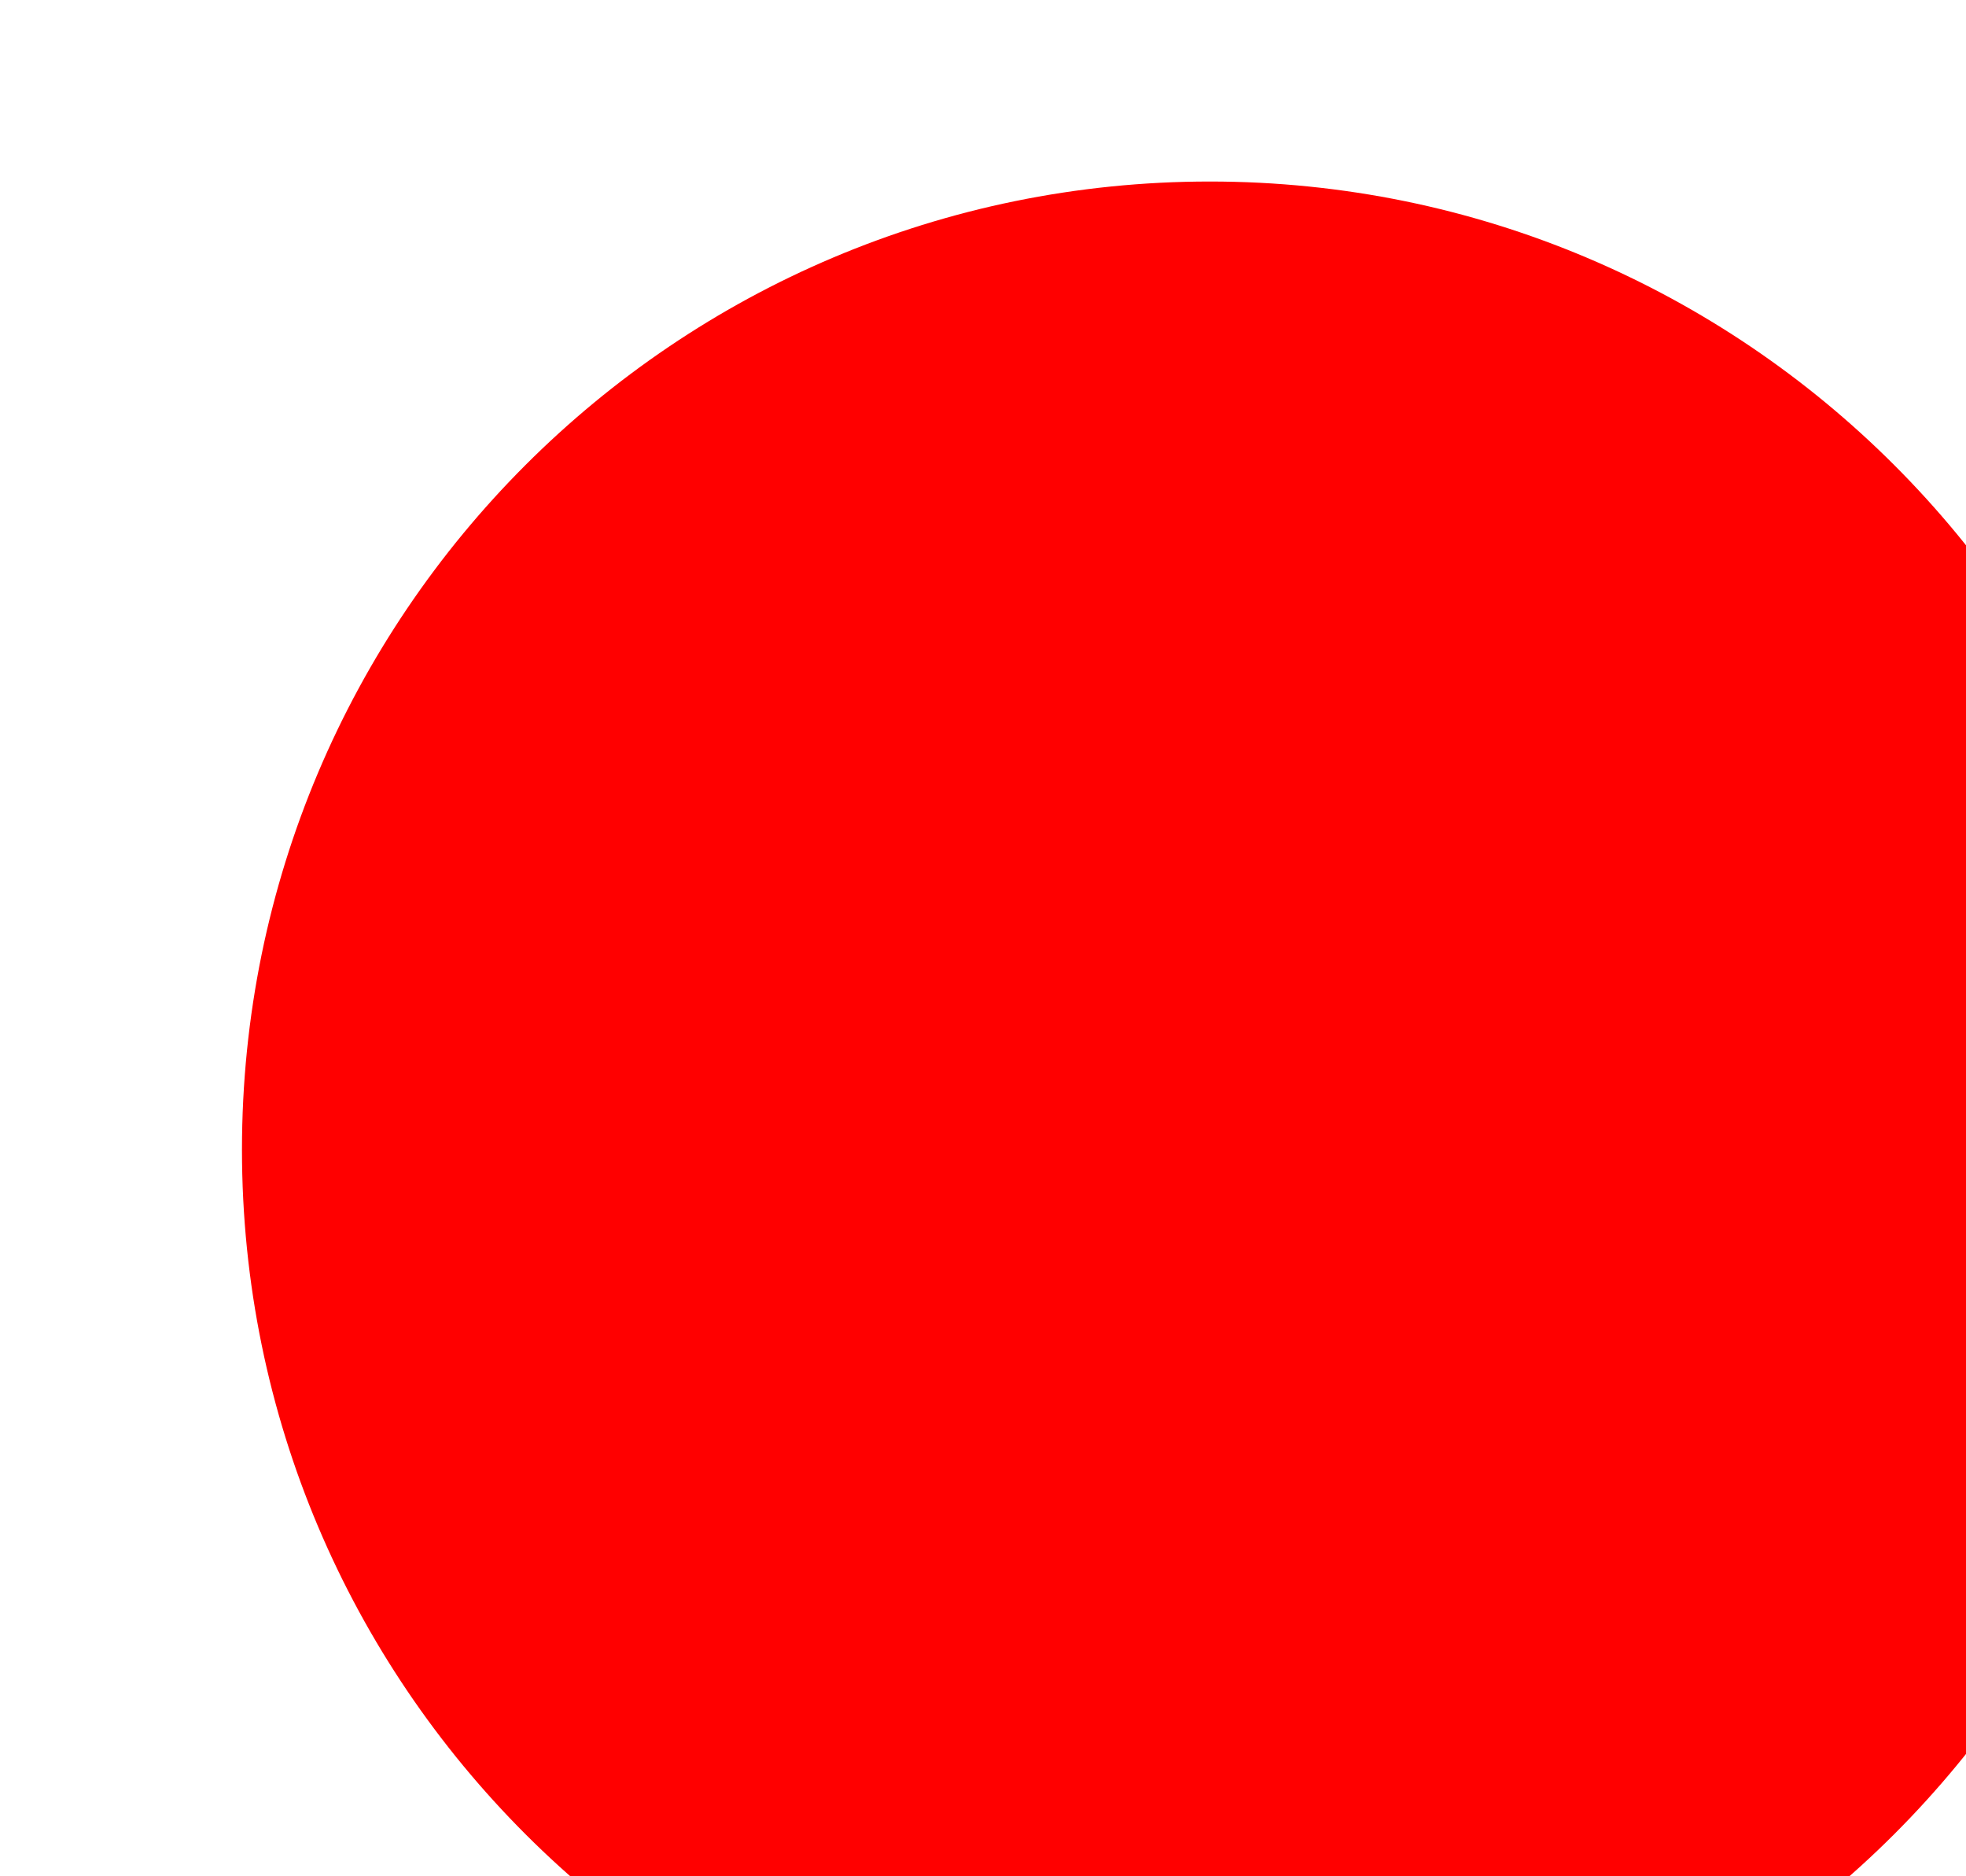
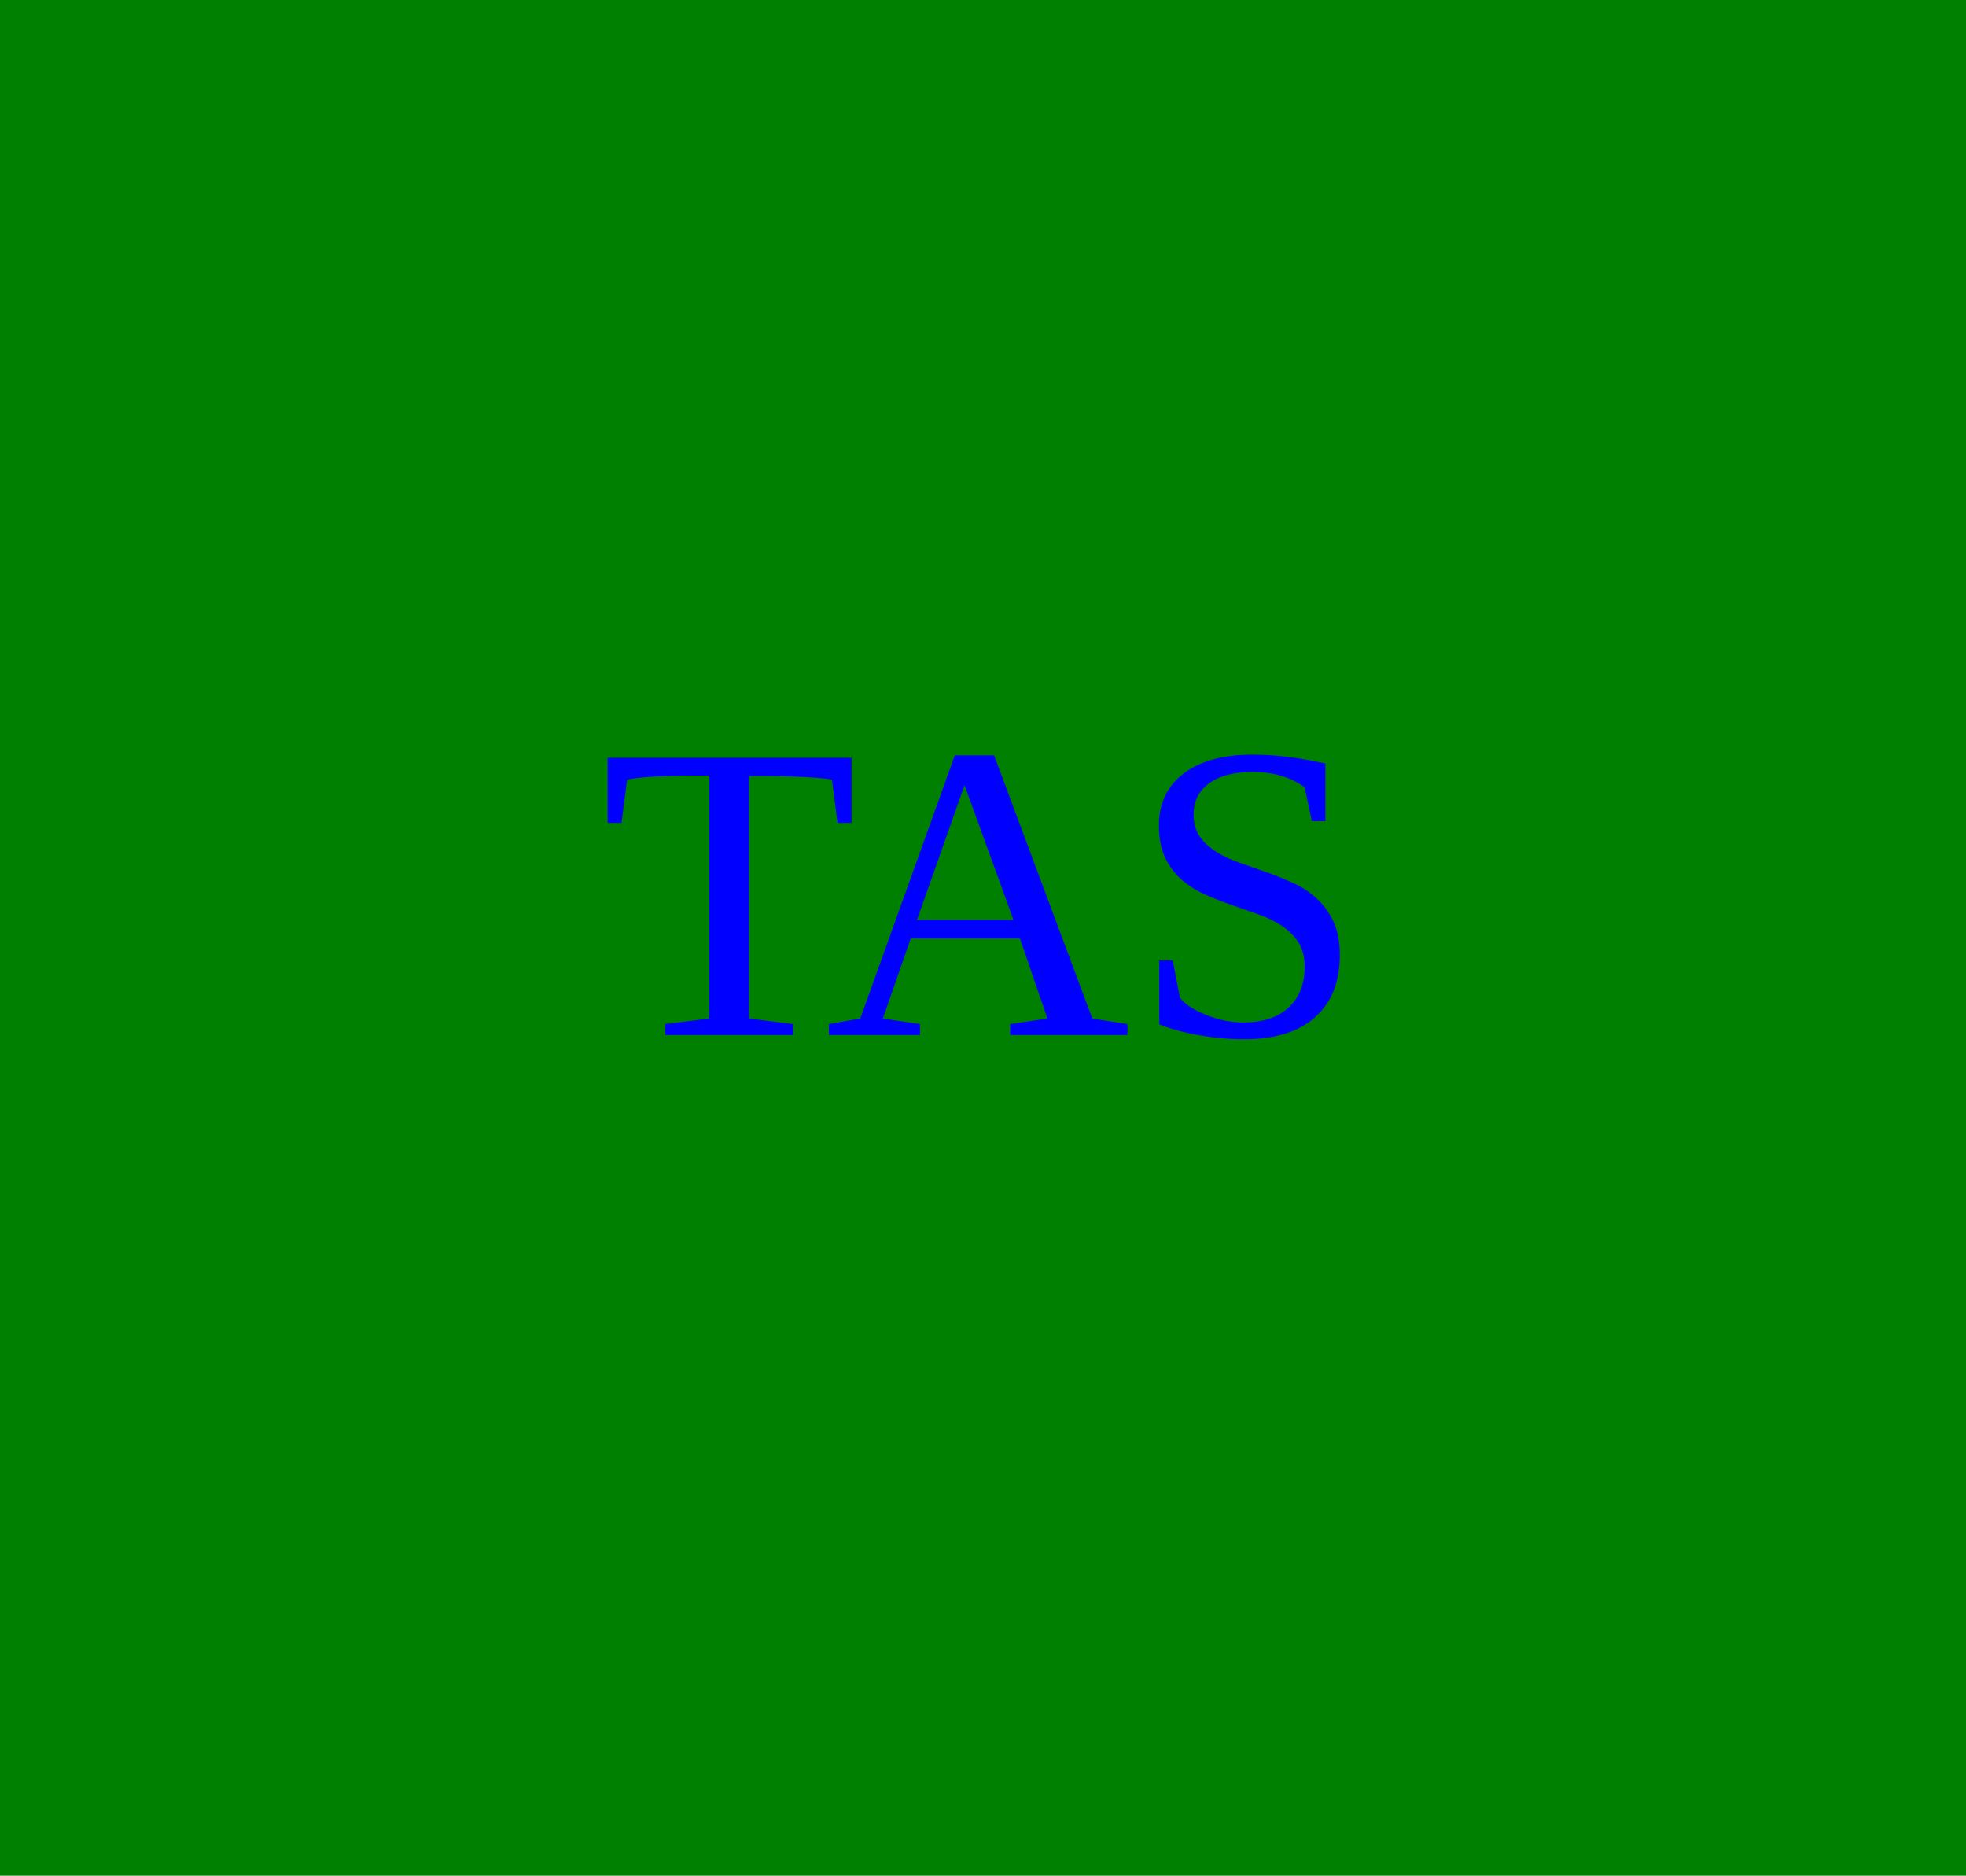
<svg xmlns="http://www.w3.org/2000/svg" width="325" height="310">
-   <circle cx="200" cy="190" r="160" fill="red" />;
-     <text x="50%" y="50%" dominant-baseline="middle" text-anchor="middle" fill="red" font-size="70">tas</text>
+   <rect width="100%" height="100%" fill="green" />
+   <text x="50%" y="50%" dominant-baseline="middle" text-anchor="middle" fill="blue" font-size="70">TAS</text>
</svg>
